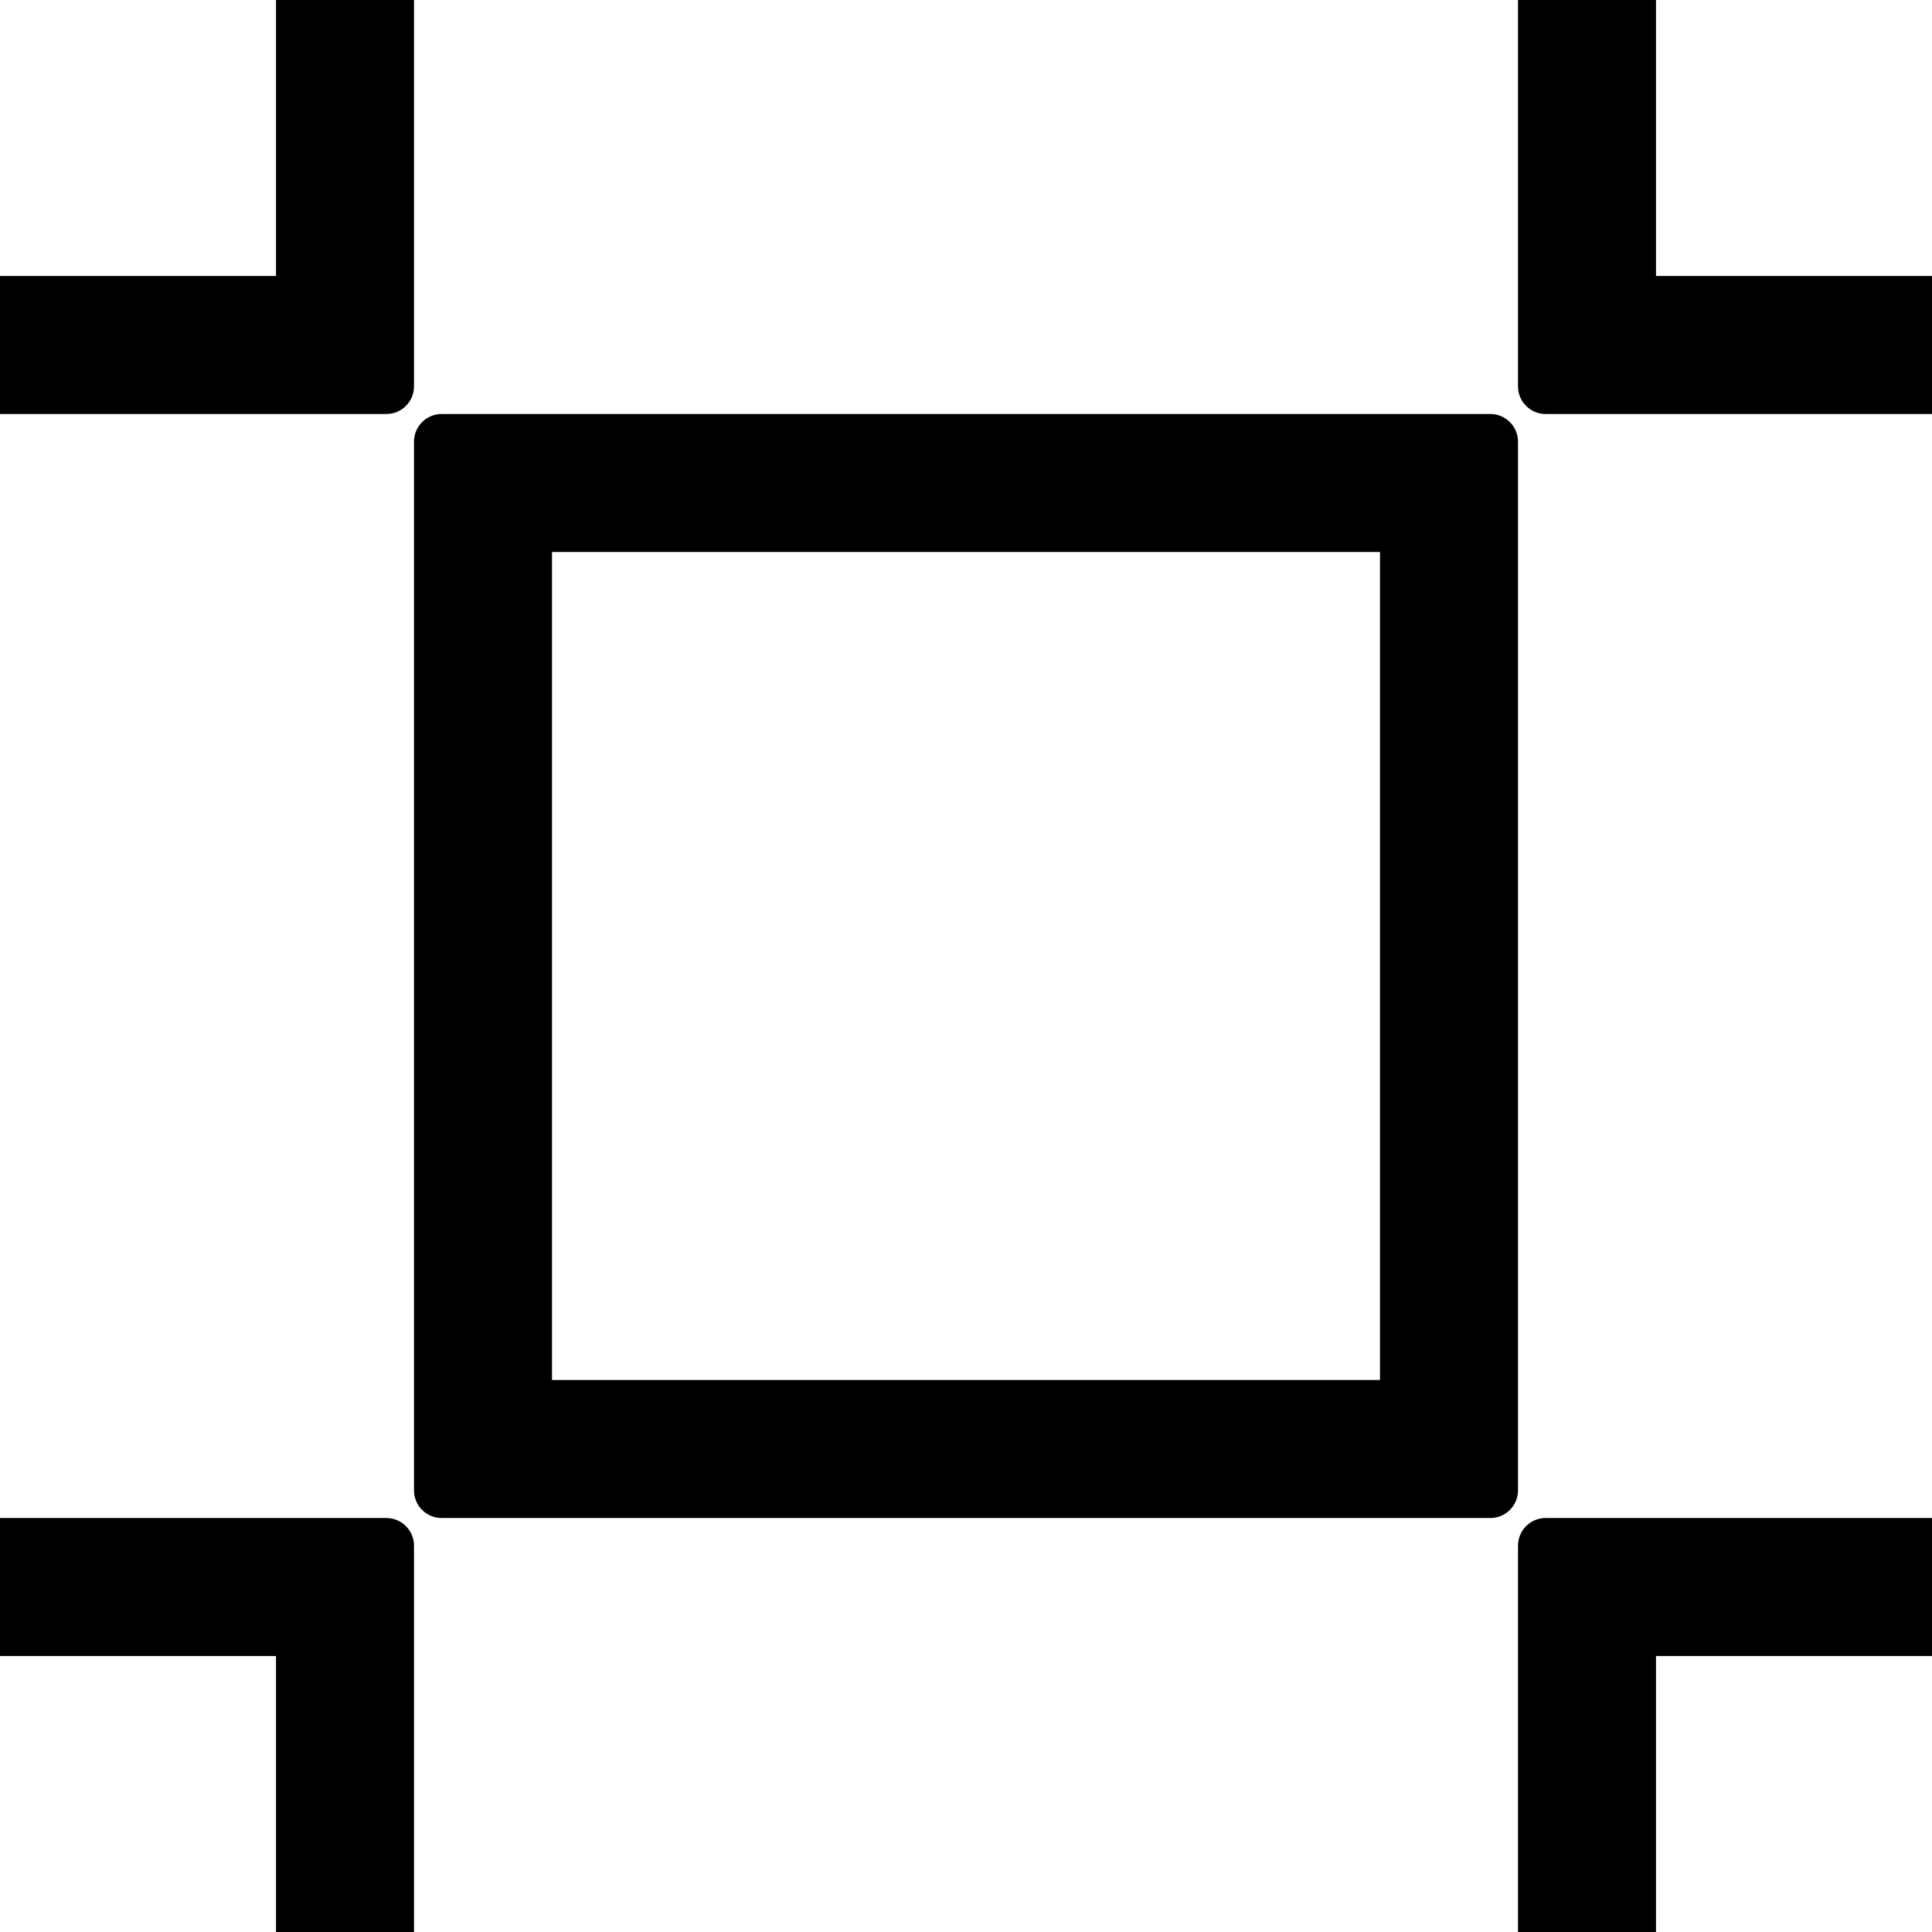
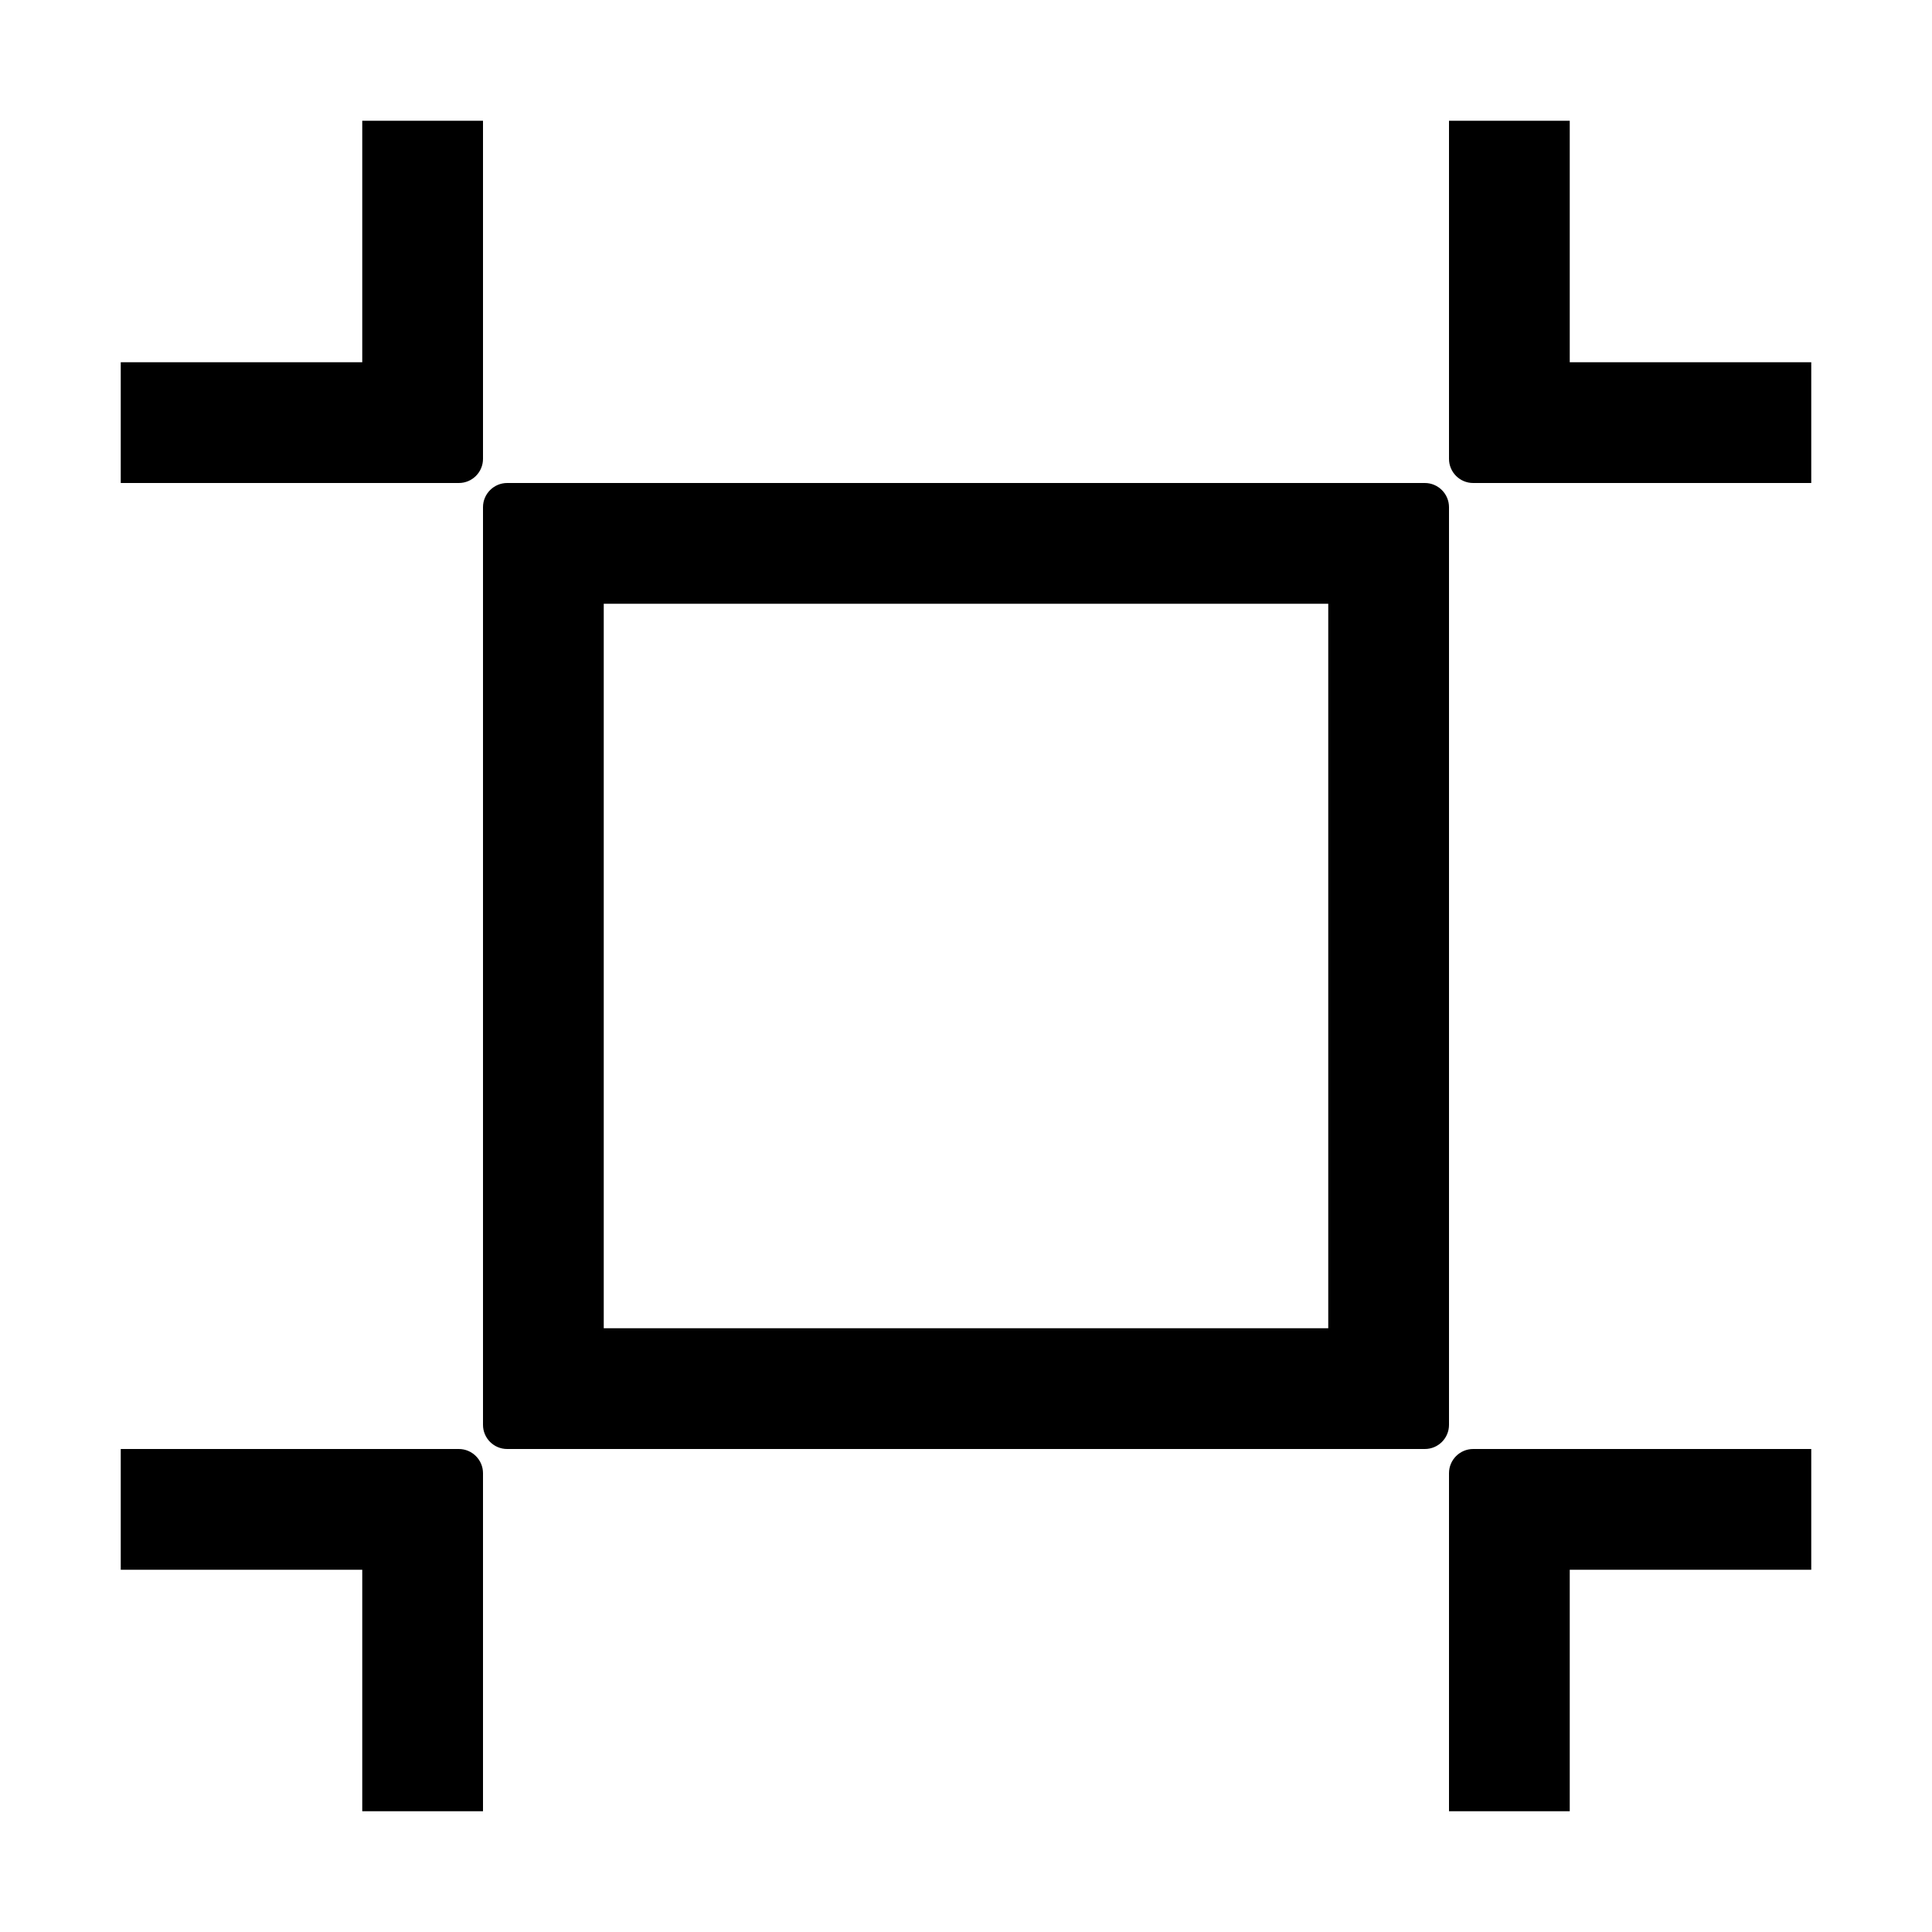
- <svg viewBox="64 64 896 896" focusable="false">
+ <svg viewBox="0 0 1024 1024" focusable="false">
  <path d="M243.2 768c7.04 0 12.8 5.76 12.8 12.8V960h-64V832H64v-64h179.2zm716.8 0v64H832v128h-64V780.8c0-7.04 5.76-12.8 12.8-12.8H960zM755.2 256c7.04 0 12.8 5.76 12.8 12.8v486.4a12.8 12.8 0 0 1-12.8 12.8H268.8a12.8 12.8 0 0 1-12.8-12.8V268.8c0-7.04 5.76-12.8 12.8-12.8h486.4zM704 320H320v384h384V320zM832 64v128h128v64H780.8a12.8 12.8 0 0 1-12.8-12.8V64h64zm-576 0v179.2a12.8 12.8 0 0 1-12.8 12.8H64v-64h128V64h64z" />
</svg>
